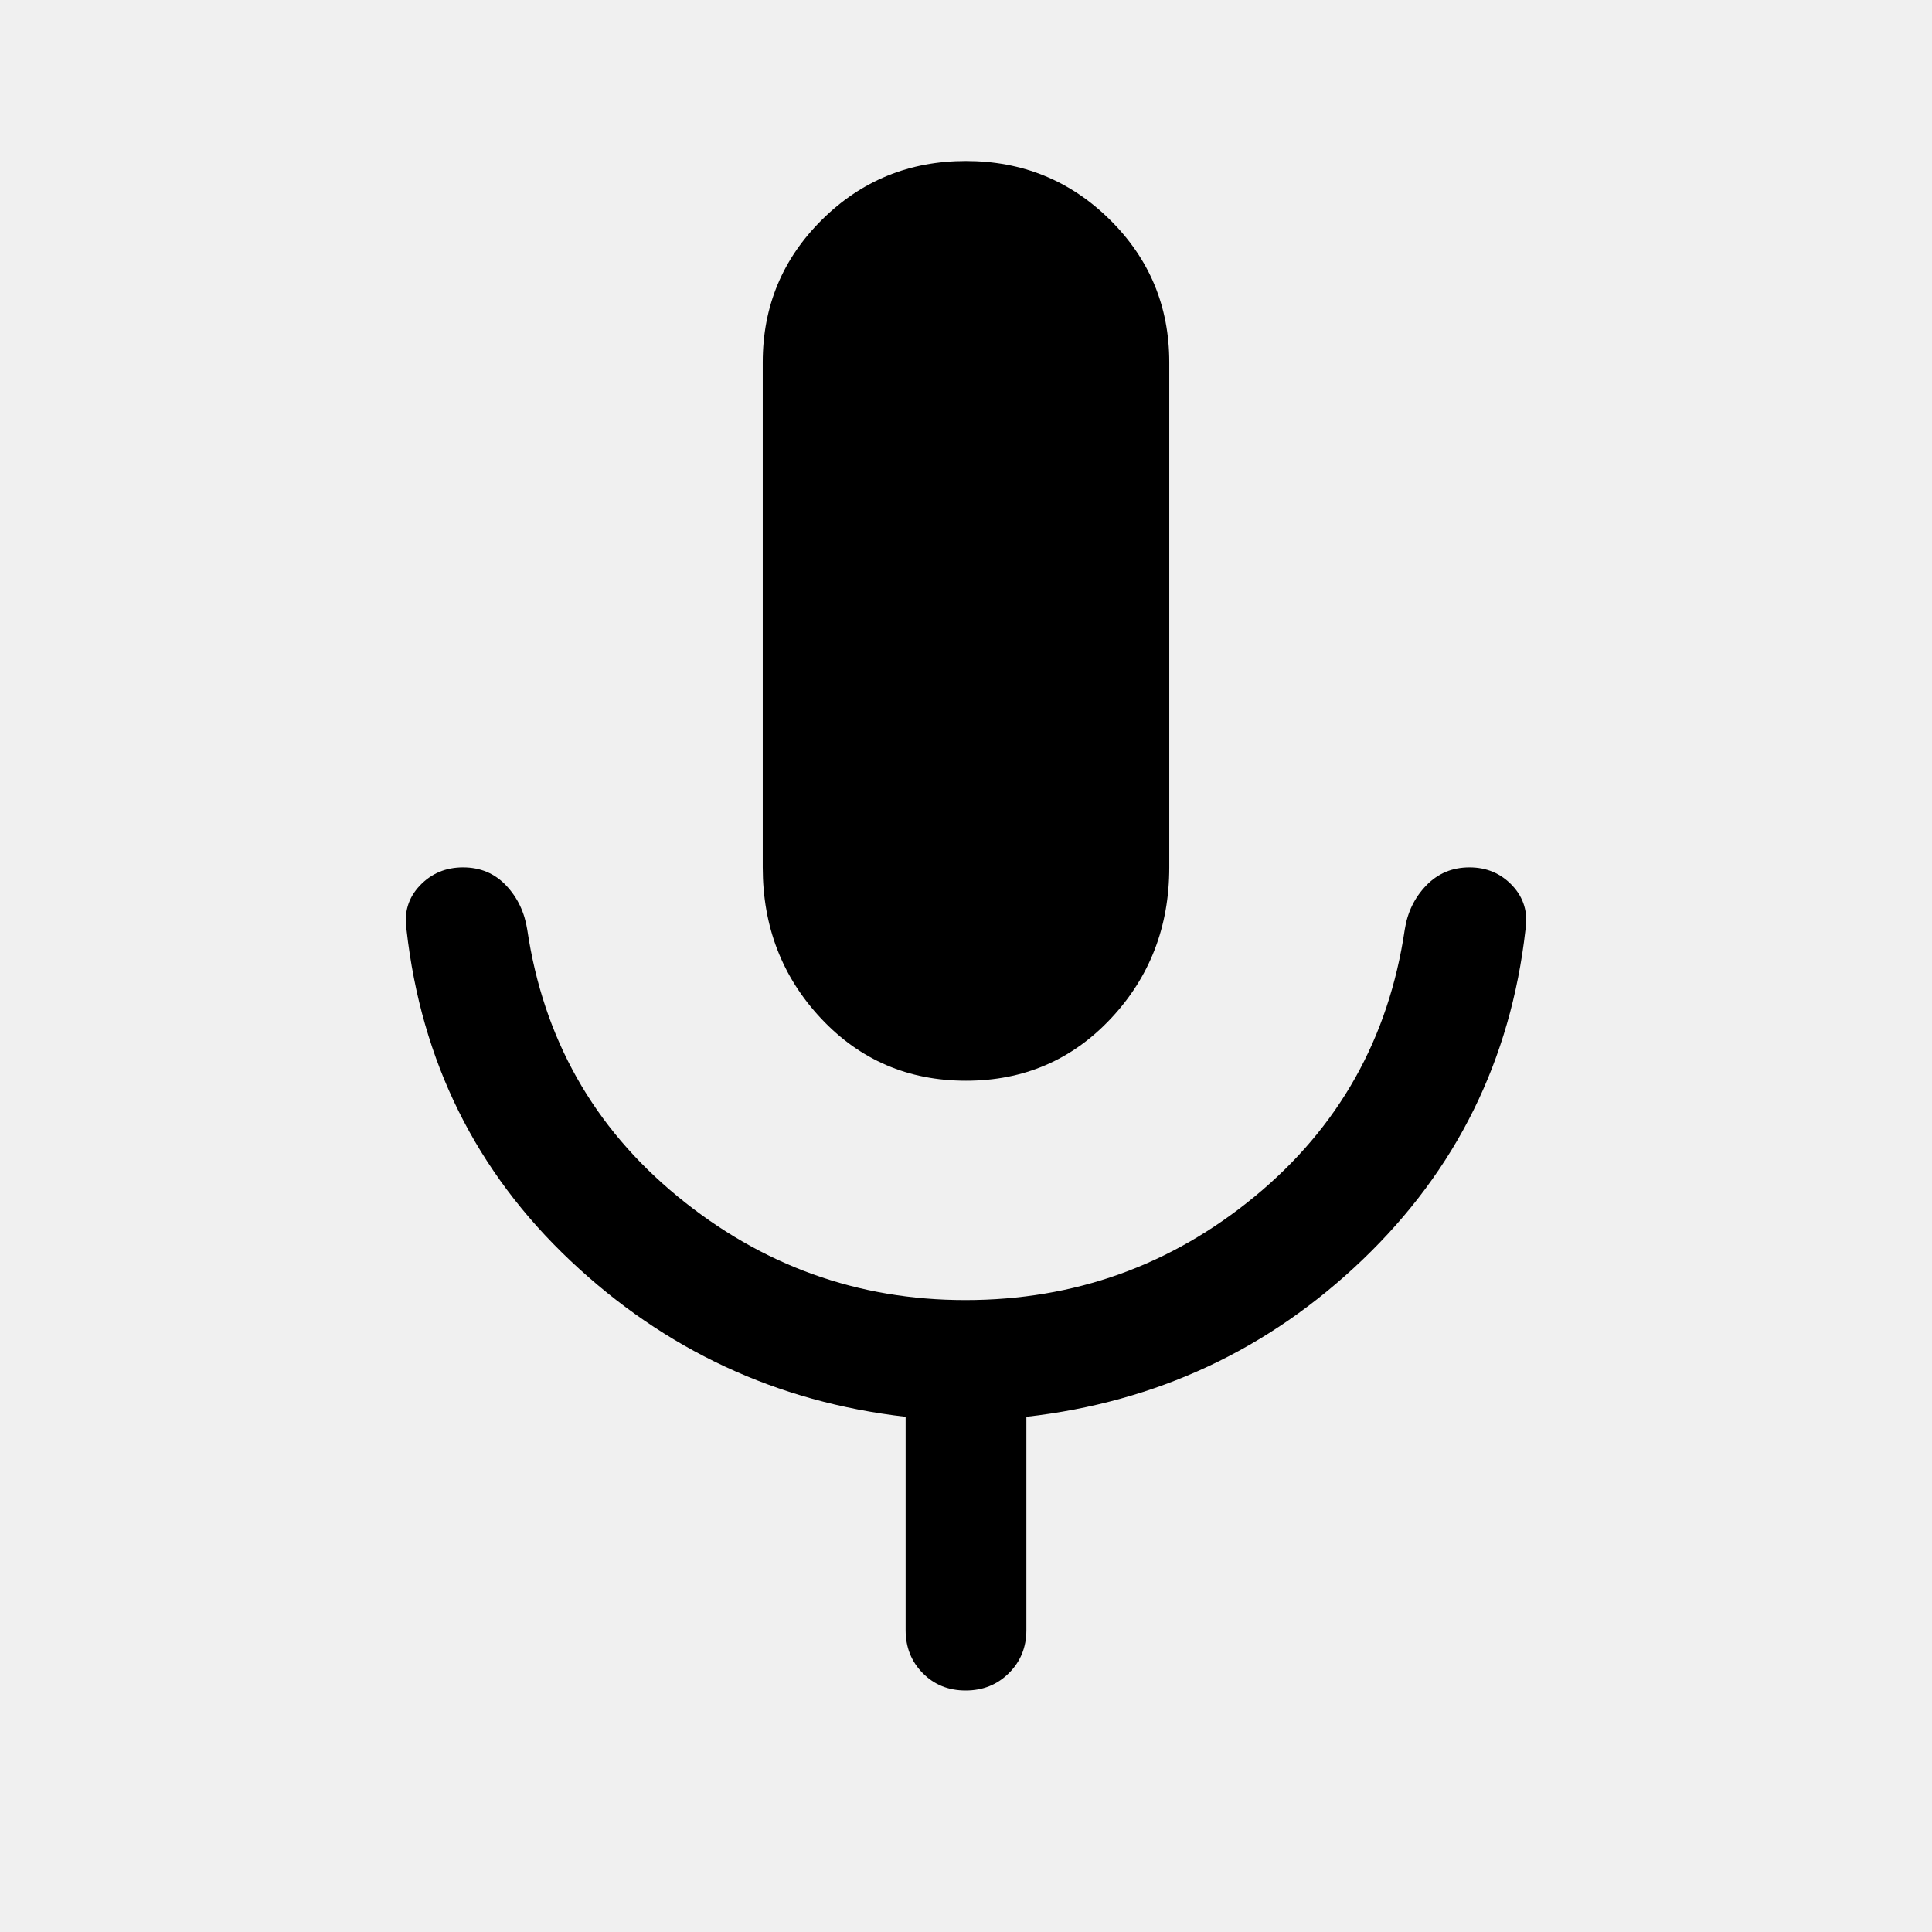
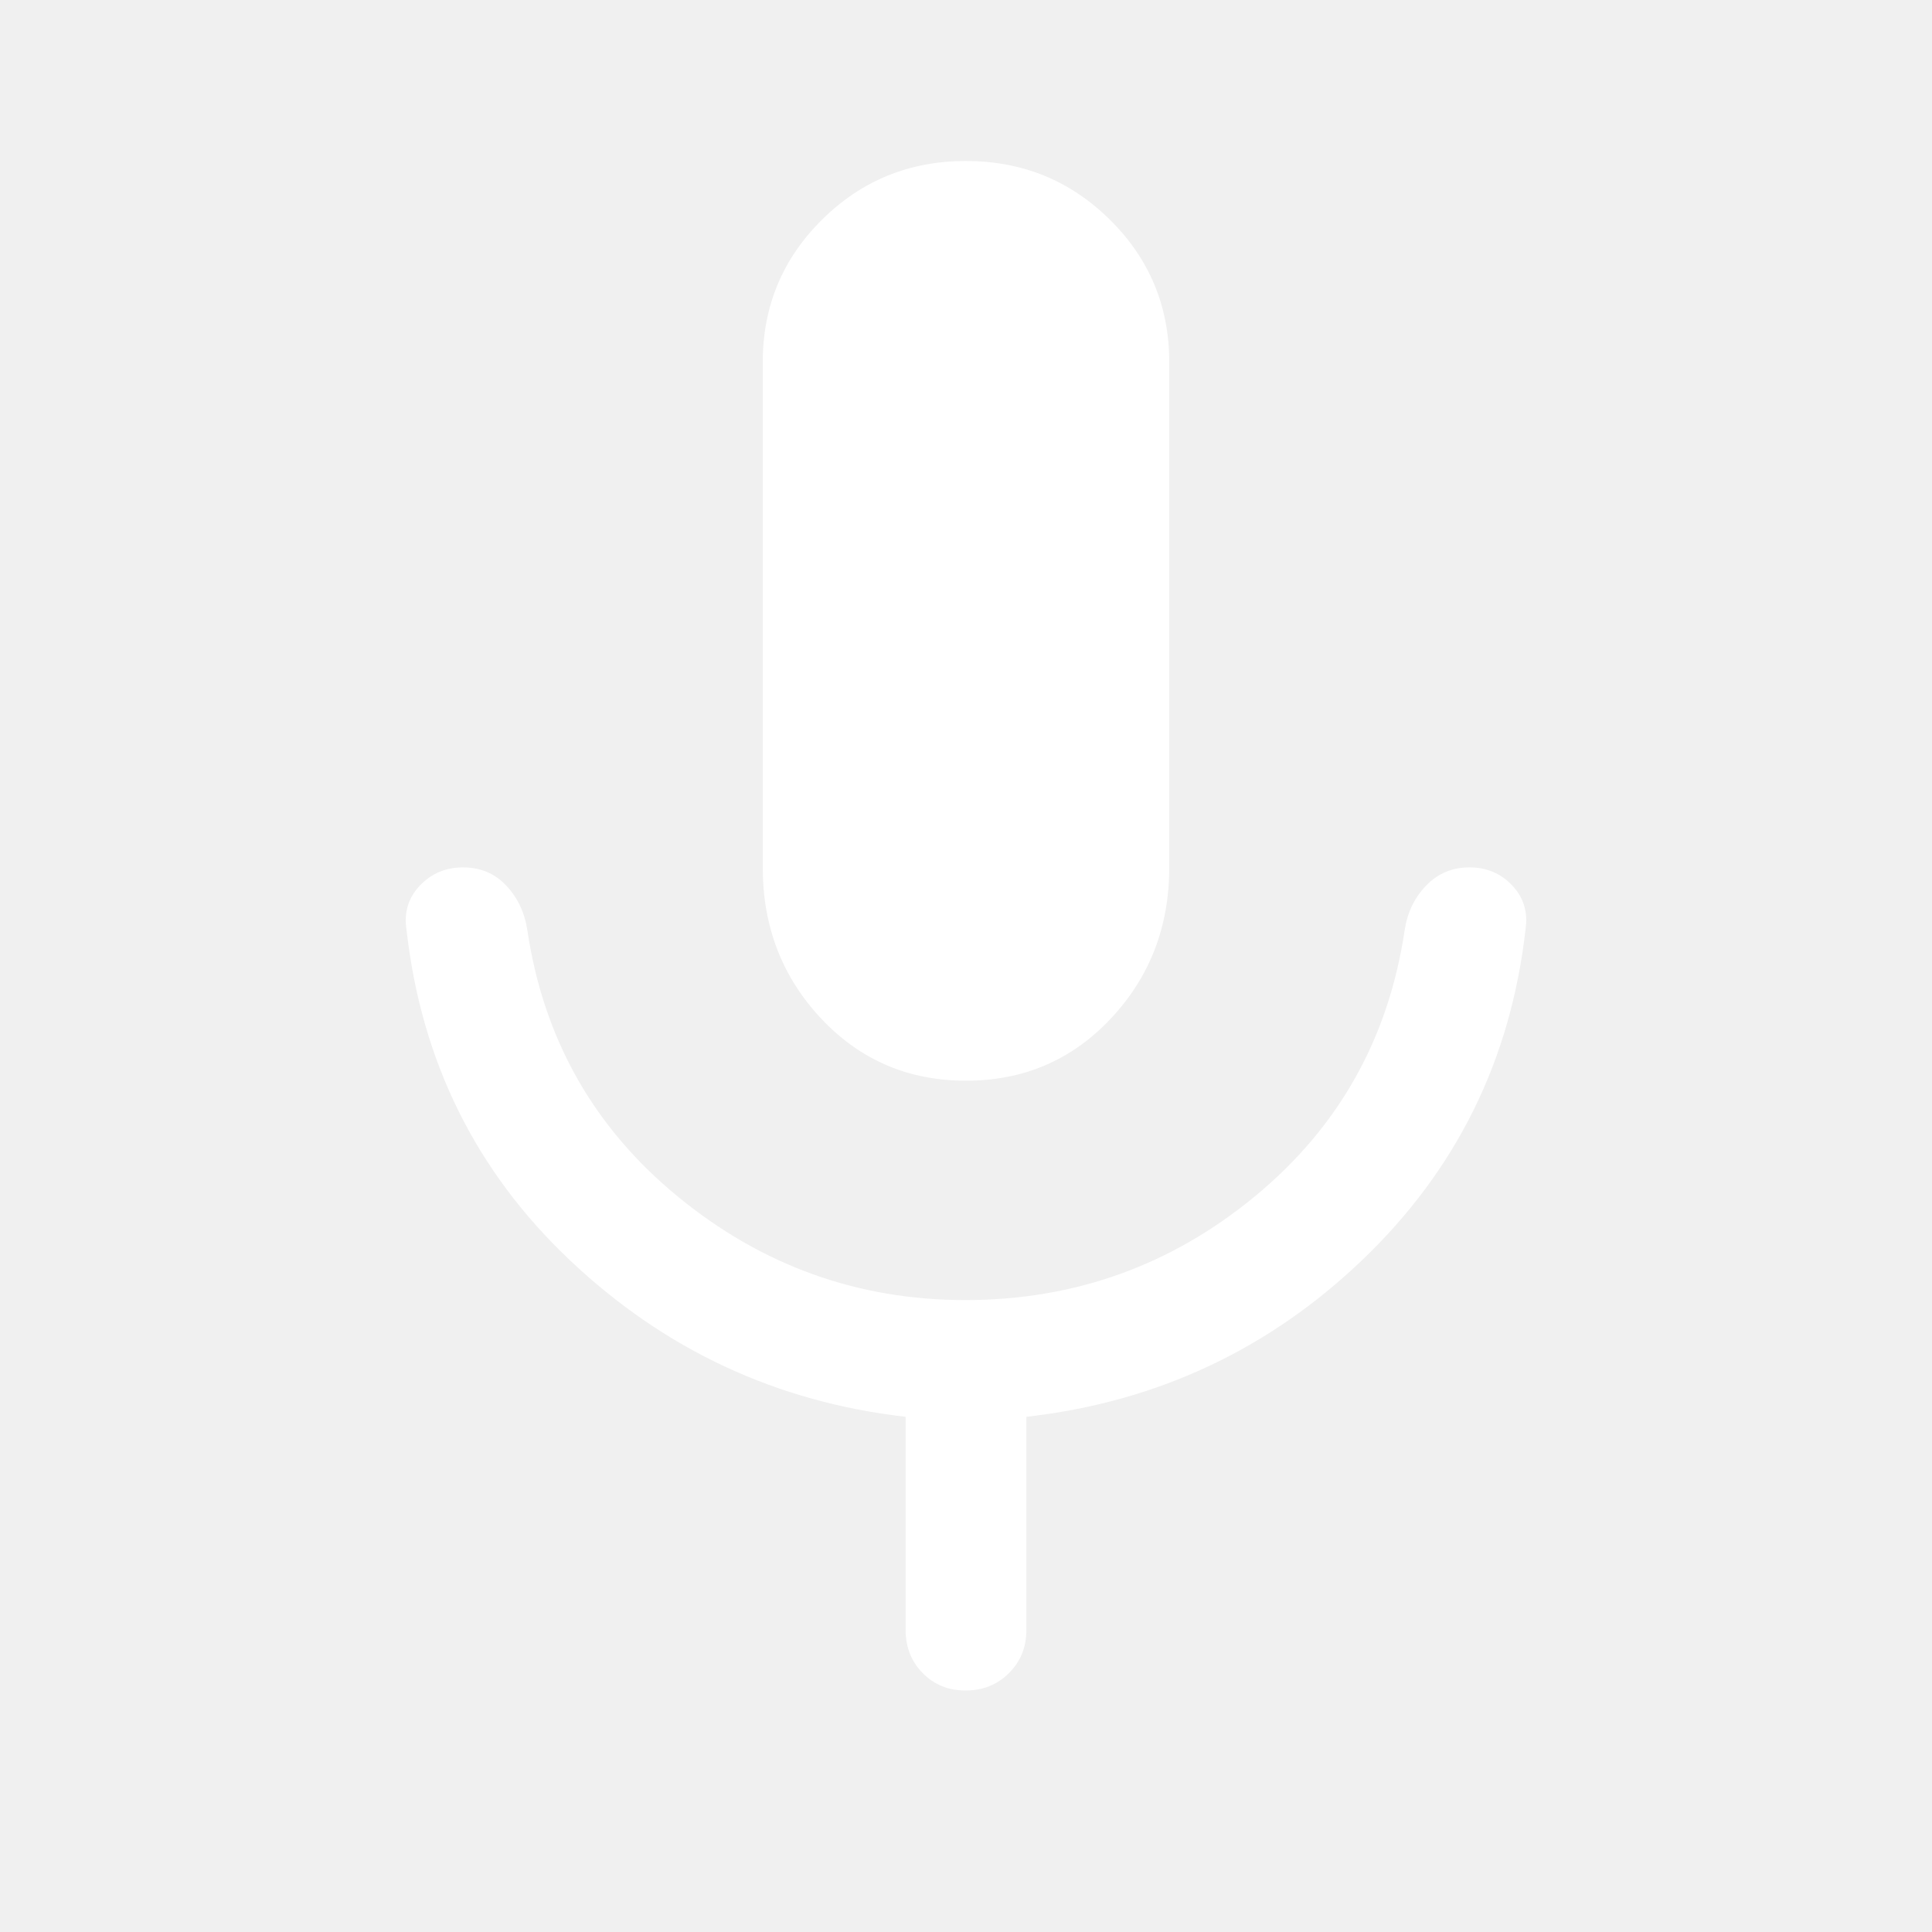
- <svg xmlns="http://www.w3.org/2000/svg" height="48" viewBox="0 -960 960 960" width="48">
+ <svg xmlns="http://www.w3.org/2000/svg" fill="#FFFFFF" height="48" viewBox="0 -960 960 960" width="48">
  <path d="M480-423q-43 0-72-30.92-29-30.91-29-75.08v-251q0-41.67 29.44-70.83Q437.88-880 479.94-880t71.56 29.17Q581-821.67 581-780v251q0 44.17-29 75.08Q523-423 480-423Zm-30 273v-106q-96-11-166.5-77.5T202-498q-2-12.85 6.59-21.93 8.6-9.07 21.5-9.07 12.91 0 21.41 9t10.5 22q12 81 74.71 132.5Q399.42-314 479.65-314q81.35 0 143.85-51.5T698-498q2-13 10.68-22 8.67-9 21.5-9 12.82 0 21.32 9.07 8.5 9.08 6.5 21.93-11 97-81 164t-167 78v106q0 12.75-8.68 21.37-8.67 8.63-21.5 8.63-12.82 0-21.32-8.63-8.5-8.62-8.5-21.37Z" />
</svg>
